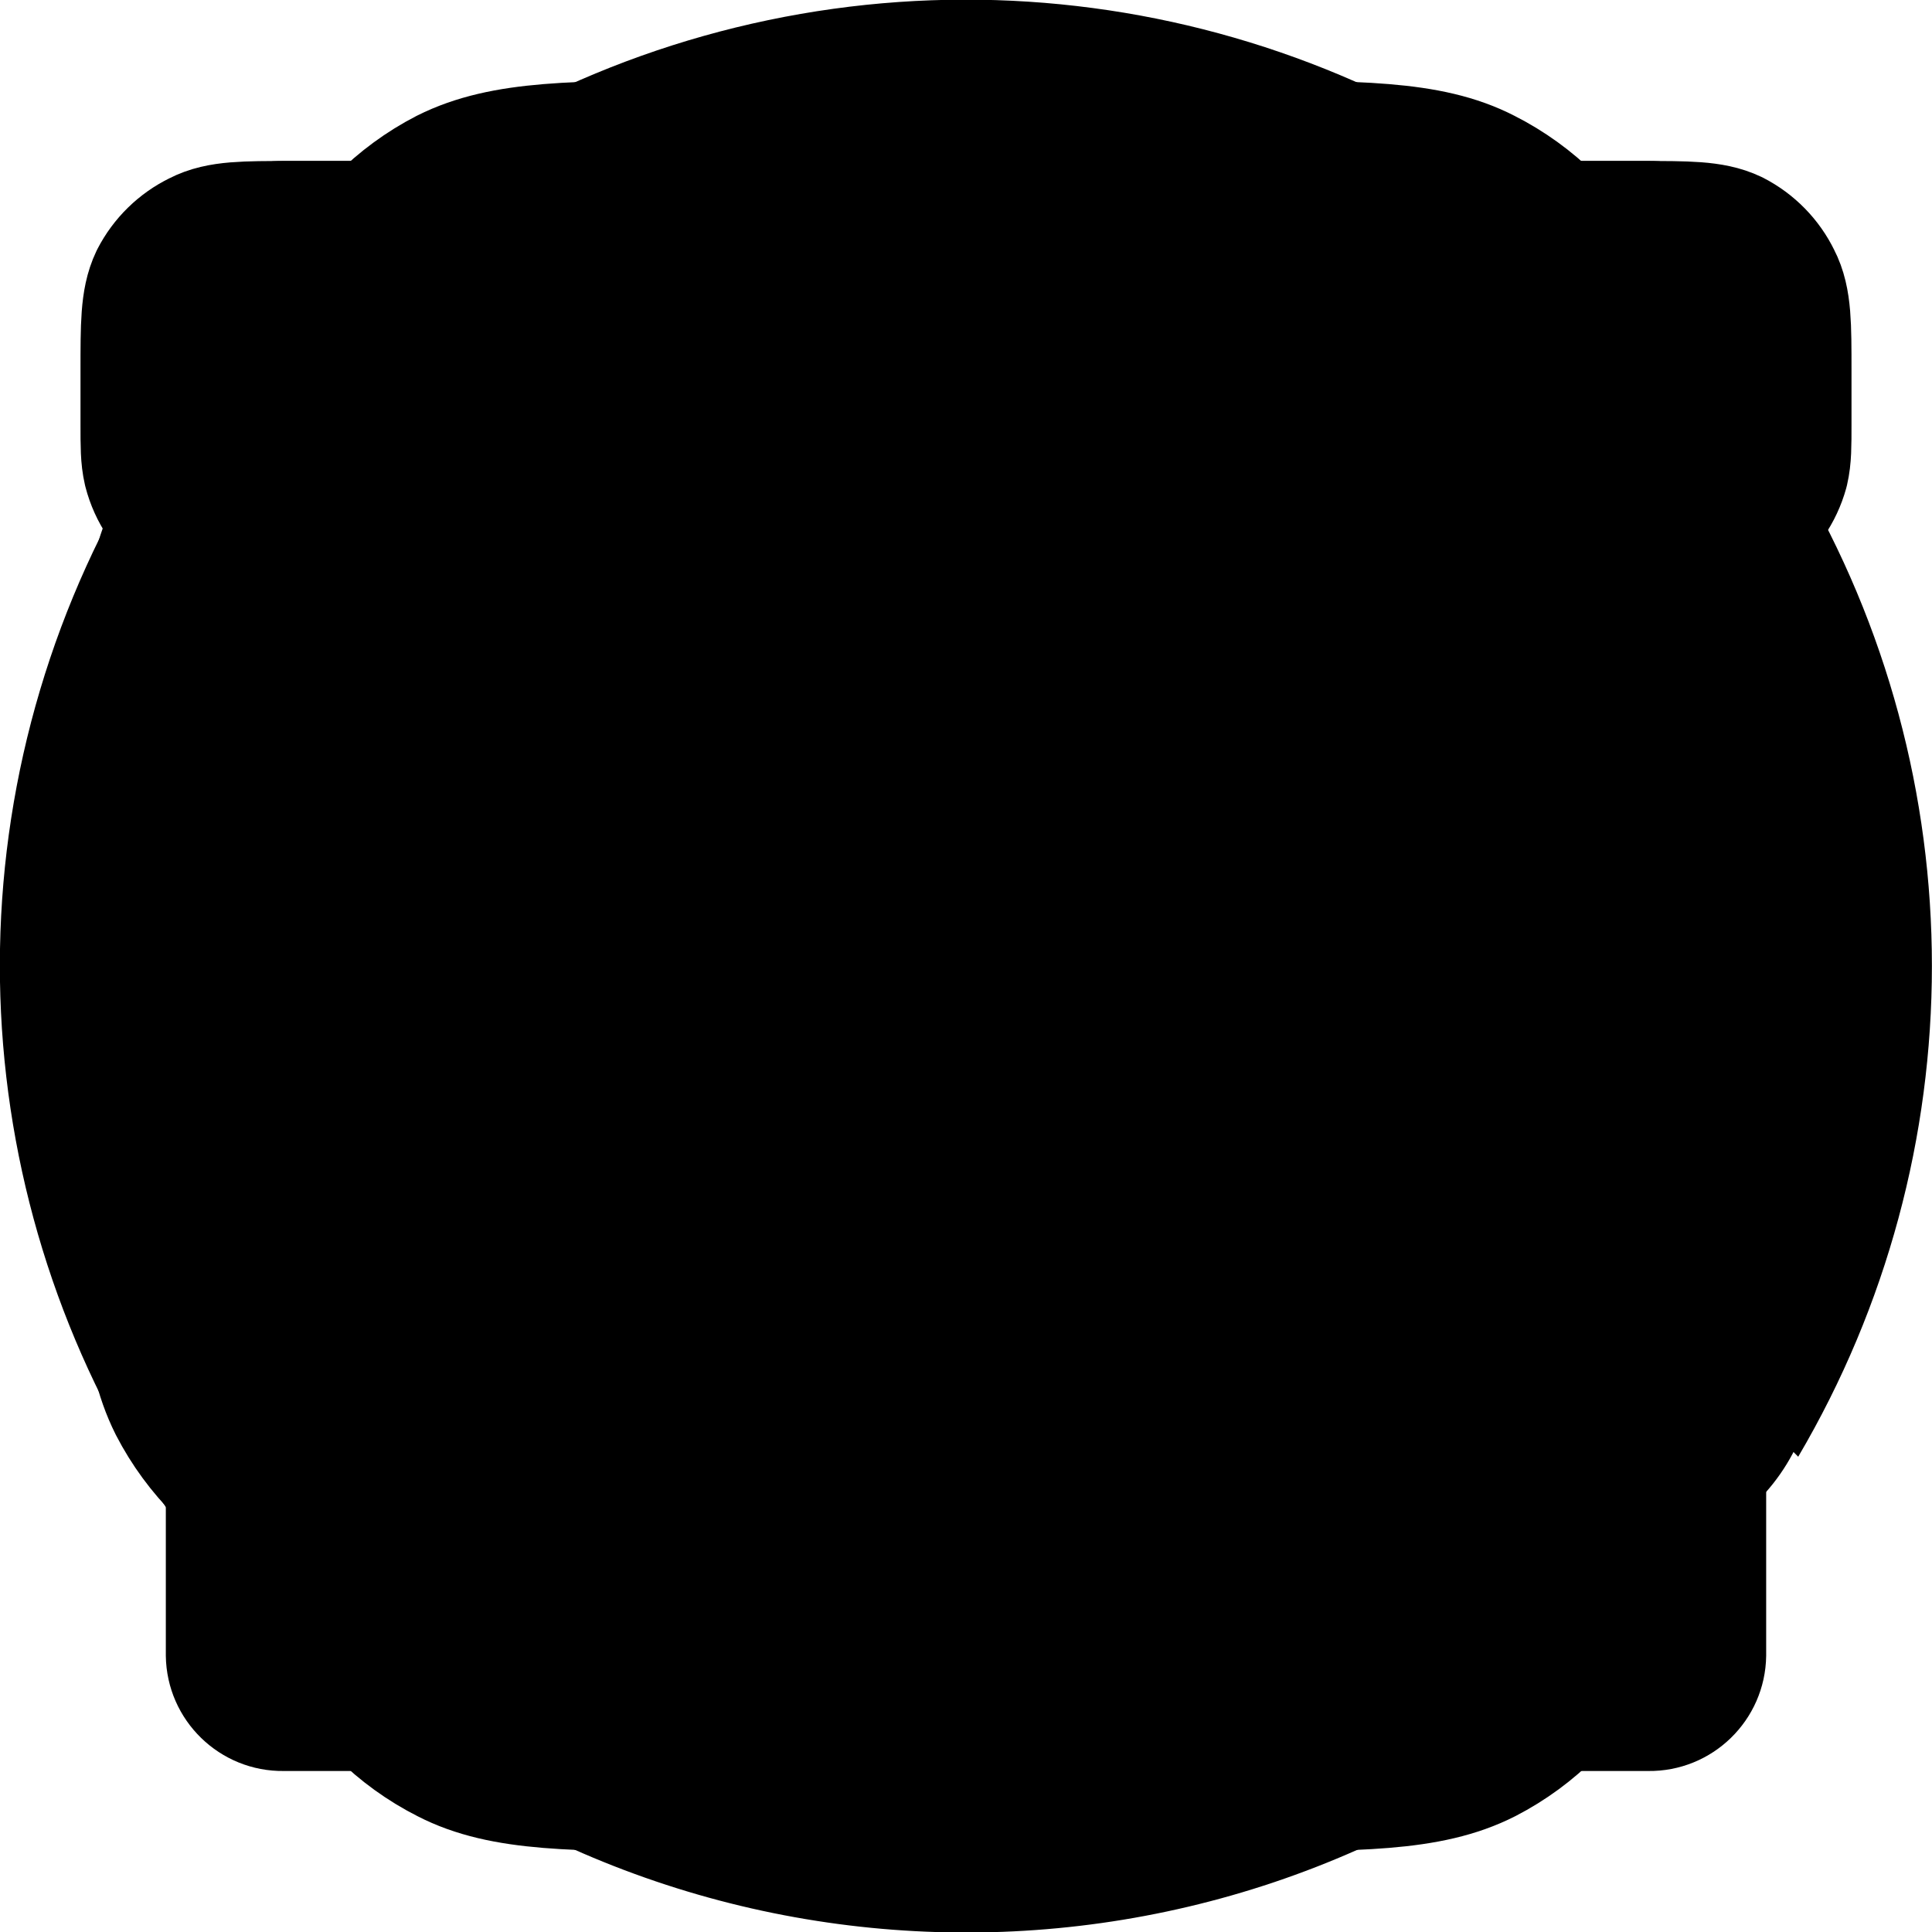
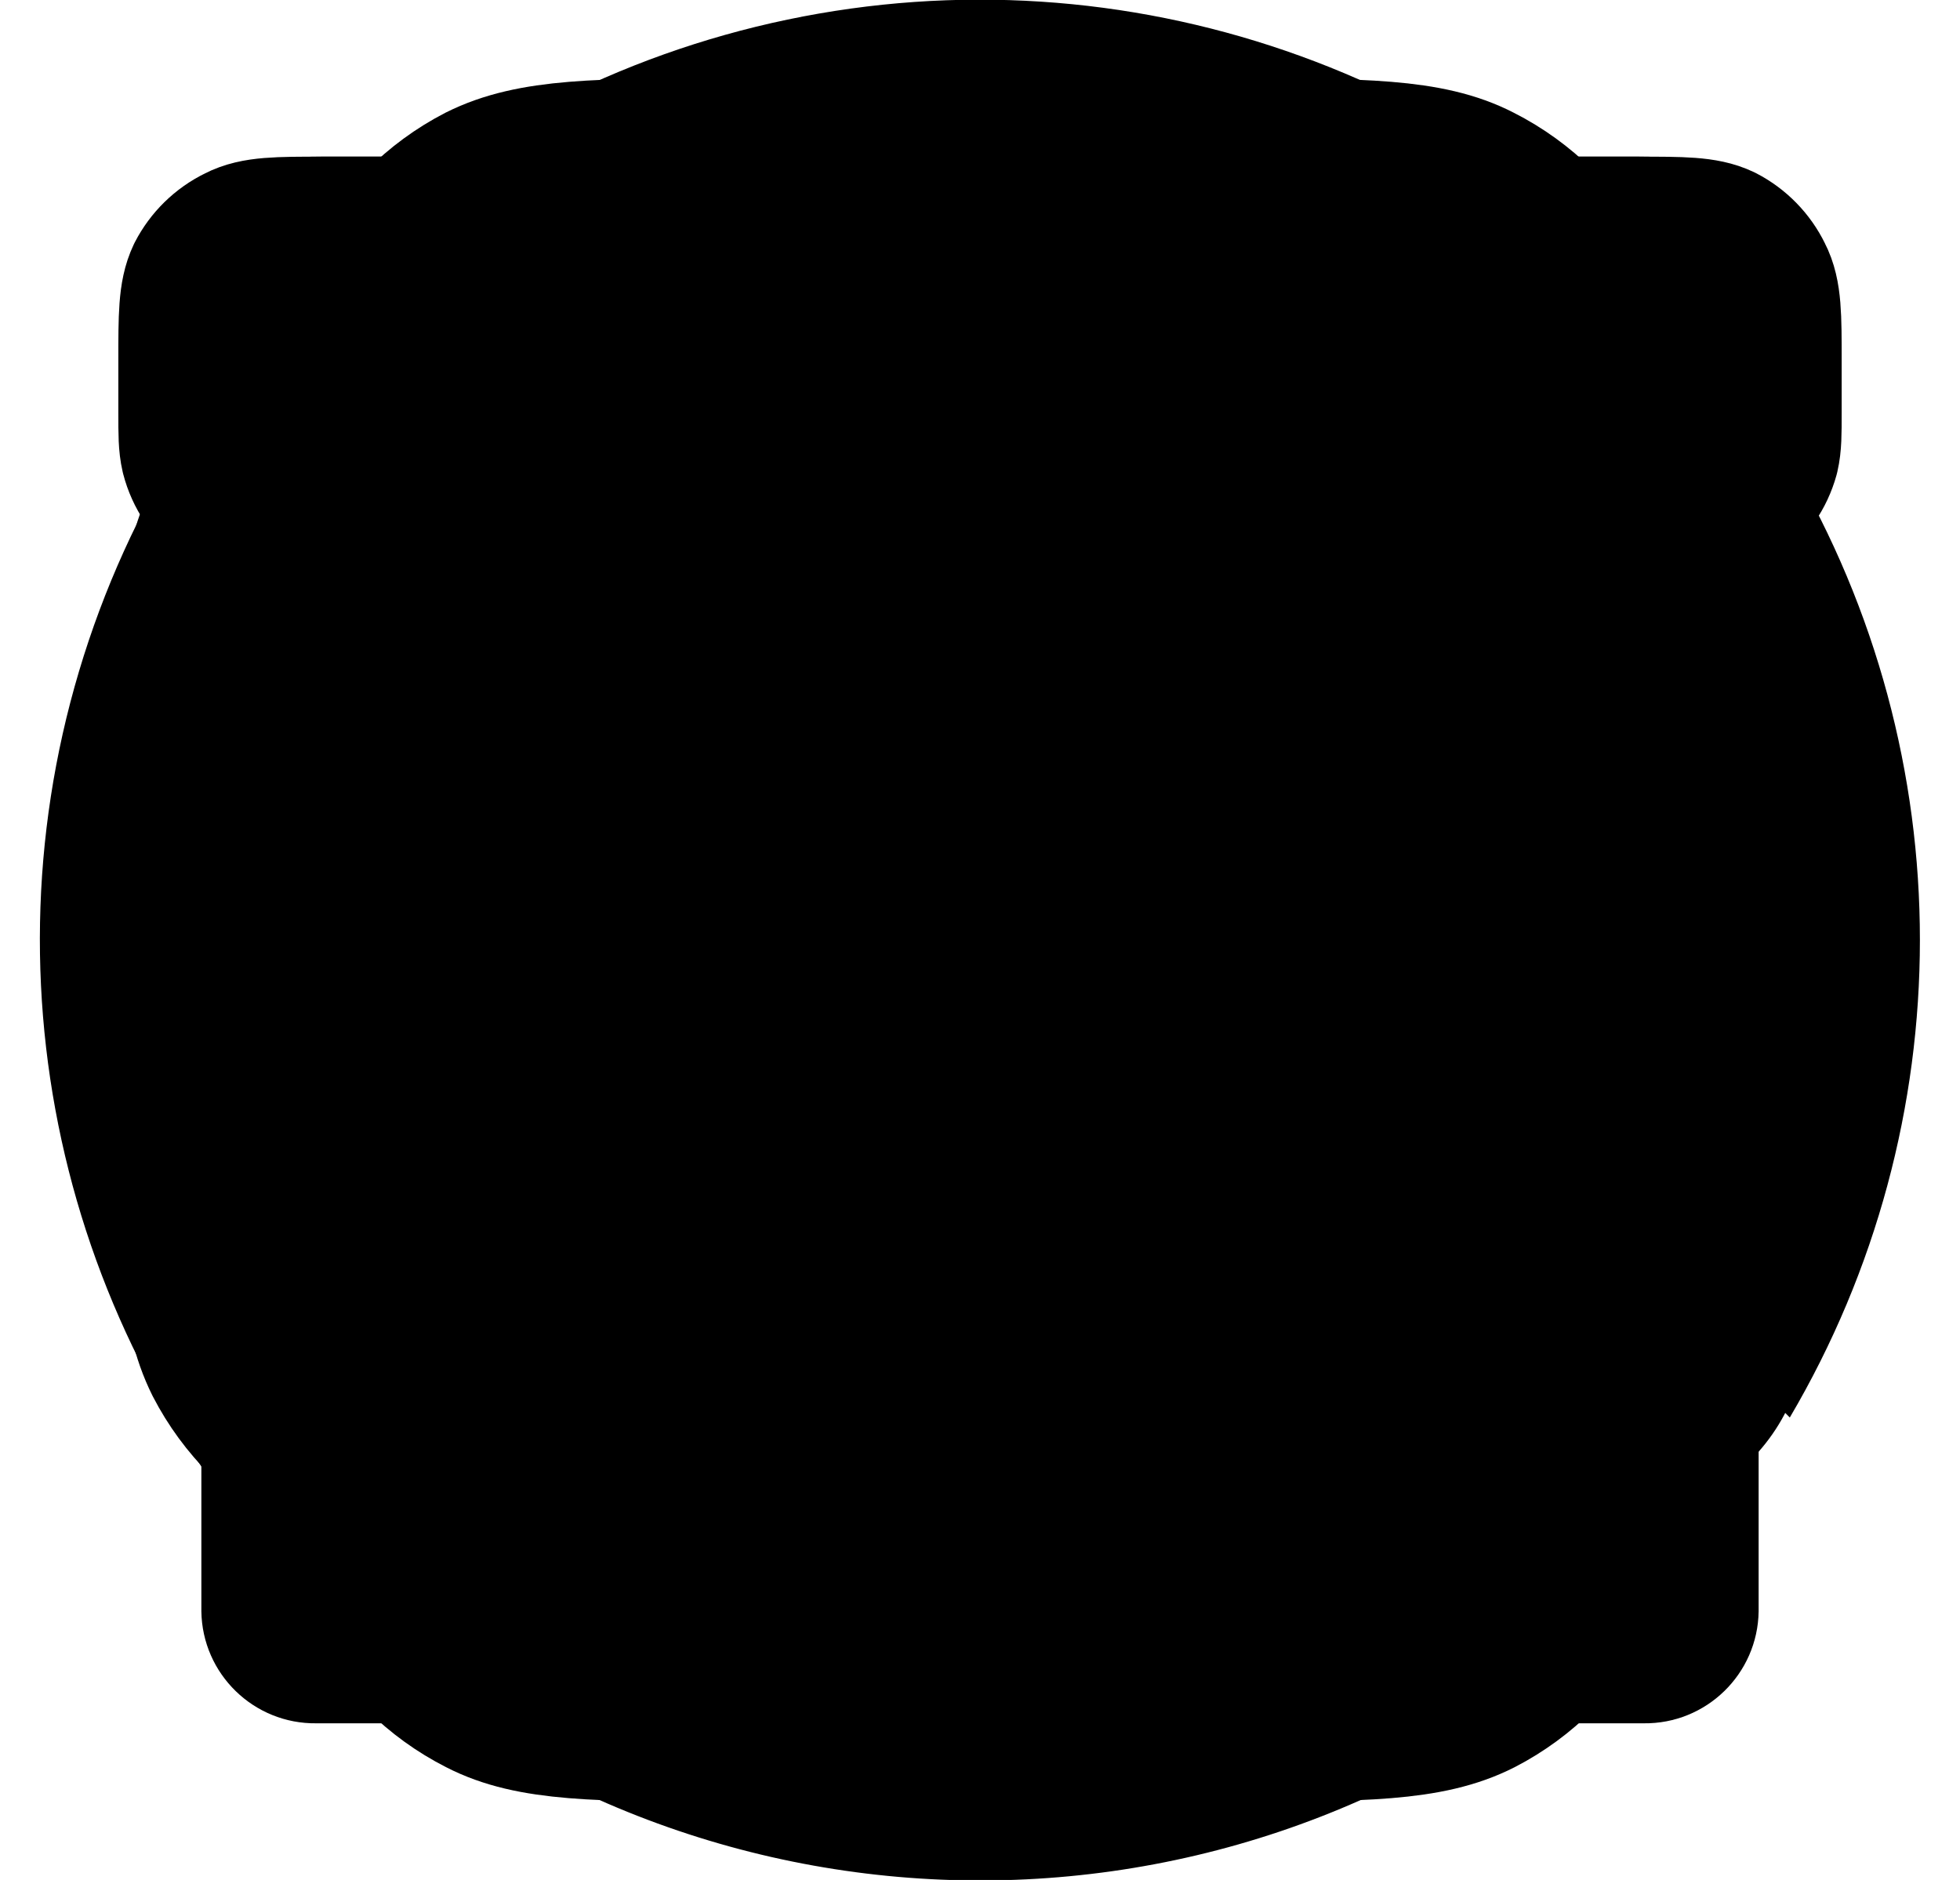
- <svg xmlns="http://www.w3.org/2000/svg" viewBox="0 0 24 24">
+ <svg xmlns="http://www.w3.org/2000/svg">
  <defs>
    <style>
            :root svg:not(:target) {
                display: none;
            }
        </style>
  </defs>
  <svg id="logo" fill="currentcolor" viewBox="0 0 40 40">
    <path d="M35.27 32.92a20.24 20.24 0 0 1-2.35 2.35 19.97 19.97 0 0 1-27.06-1.13A20 20 0 1 1 35.27 7.08l-7.12 7.13a10 10 0 0 1 0 11.58l7.12 7.13Zm-9.48-4.77a10 10 0 1 1 0-16.3l4.76-4.76a16.67 16.67 0 1 0 0 25.82l-4.76-4.76Zm-10.5-3.44a6.67 6.67 0 1 0 9.42-9.42 6.67 6.67 0 0 0-9.42 9.42Z" />
    <path d="M37.23 9.84a20.03 20.03 0 0 1 0 20.32l-2.45-2.45a16.7 16.7 0 0 0 0-15.42l2.45-2.45Z" />
  </svg>
-   <svg id="cross" stroke-width="2" stroke="currentcolor" stroke-linecap="round" stroke-linejoin="round">
+   <svg id="cross" stroke-width="2" stroke="currentcolor" stroke-linecap="round" stroke-linejoin="round" viewBox="0 0 24 24">
    <path d="M18 6L6 18M6 6L18 18" />
  </svg>
-   <svg id="external" fill="none" stroke="currentcolor" stroke-width="2" stroke-linecap="round" stroke-linejoin="round">
+   <svg id="external" fill="none" stroke="currentcolor" stroke-width="2" stroke-linecap="round" stroke-linejoin="round" viewBox="0 0 24 24">
    <path d="M10 6H18V14" />
    <path d="M6 18L18 6" />
  </svg>
-   <svg id="filter" fill="none" stroke="currentcolor" stroke-width="2" stroke-linecap="round" stroke-linejoin="round">
+   <svg id="filter" fill="none" stroke="currentcolor" stroke-width="2" stroke-linecap="round" stroke-linejoin="round" viewBox="0 0 24 24">
    <path d="M2 4.6c0-.56 0-.84.1-1.05a1 1 0 0 1 .45-.44C2.76 3 3.04 3 3.6 3h16.8c.56 0 .84 0 1.05.1a1 1 0 0 1 .44.45c.11.21.11.49.11 1.05v.67c0 .27 0 .4-.03.53a1 1 0 0 1-.14.3c-.08.11-.18.2-.38.38l-6.4 5.54c-.2.18-.3.27-.38.37a1 1 0 0 0-.14.31c-.03.13-.03.26-.03.53v5.23c0 .2 0 .3-.03.38a.5.5 0 0 1-.13.2c-.07.05-.16.09-.34.16l-3.4 1.36c-.37.15-.55.22-.7.2a.5.5 0 0 1-.32-.22c-.08-.13-.08-.33-.08-.72v-6.59c0-.27 0-.4-.03-.53a1 1 0 0 0-.14-.3c-.08-.11-.18-.2-.38-.38l-6.4-5.54c-.2-.18-.3-.27-.38-.37a1 1 0 0 1-.14-.31C2 5.67 2 5.54 2 5.27V4.6Z" />
  </svg>
-   <svg id="left" fill="none" stroke="currentcolor" stroke-width="2" stroke-linecap="round" stroke-linejoin="round">
+   <svg id="left" fill="none" stroke="currentcolor" stroke-width="2" stroke-linecap="round" stroke-linejoin="round" viewBox="0 0 24 24">
    <path d="M10 6L4 12L10 18" />
    <path d="M20 12H4" />
  </svg>
-   <svg id="linkedin" fill="currentcolor">
+   <svg id="linkedin" fill="currentcolor" viewBox="0 0 24 24">
    <path d="M20.47 2H3.53a1.45 1.45 0 0 0-1.47 1.43v17.14A1.45 1.45 0 0 0 3.53 22h16.94a1.45 1.45 0 0 0 1.47-1.43V3.43A1.45 1.45 0 0 0 20.47 2ZM8.09 18.74h-3v-9h3v9ZM6.59 8.48a1.56 1.56 0 0 1 0-3.12 1.57 1.57 0 1 1 0 3.12Zm12.32 10.26h-3v-4.83c0-1.21-.43-2-1.52-2A1.65 1.65 0 0 0 12.85 13a2 2 0 0 0-.1.73v5h-3v-9h3V11a3 3 0 0 1 2.71-1.5c2 0 3.45 1.29 3.45 4.06v5.18Z" />
  </svg>
-   <svg id="location" fill="none" stroke="currentcolor" stroke-width="2" stroke-linejoin="round">
+   <svg id="location" fill="none" stroke="currentcolor" stroke-width="2" stroke-linejoin="round" viewBox="0 0 24 24">
    <path d="M12 2a15.3 15.3 0 0 1 4 10 15.3 15.3 0 0 1-4 10 15.3 15.3 0 0 1-4-10 15.3 15.3 0 0 1 4-10Z" />
    <path d="M12 22a10 10 0 1 0 0-20 10 10 0 0 0 0 20Z" />
    <path d="M2 12h20" />
  </svg>
-   <svg id="mail" fill="none" stroke="currentcolor" stroke-width="2" stroke-linejoin="round">
+   <svg id="mail" fill="none" stroke="currentcolor" stroke-width="2" stroke-linejoin="round" viewBox="0 0 24 24">
    <path d="m4 6 8 6 8-6" />
    <rect x="3" y="5" width="18" height="14" rx="2" />
  </svg>
-   <svg id="menu" stroke="currentcolor" stroke-width="2" stroke-linecap="round">
+   <svg id="menu" stroke="currentcolor" stroke-width="2" stroke-linecap="round" viewBox="0 0 24 24">
    <path d="M3 6h18M3 12h12M3 18h18" />
  </svg>
-   <svg id="play" fill="none" stroke="currentcolor" stroke-width="2">
+   <svg id="play" fill="none" stroke="currentcolor" stroke-width="2" viewBox="0 0 24 24">
    <path d="M5 4.99c0-.97 0-1.46.2-1.72a1 1 0 0 1 .74-.4c.34-.02.74.25 1.55.79l10.51 7c.67.45 1 .68 1.12.96a1 1 0 0 1 0 .76c-.12.28-.45.5-1.12.95L7.5 20.34c-.81.54-1.21.81-1.55.79a1 1 0 0 1-.74-.4c-.2-.26-.2-.75-.2-1.72V4.99Z" />
  </svg>
-   <svg id="right" fill="none" stroke="currentcolor" stroke-width="2" stroke-linecap="round" stroke-linejoin="round">
+   <svg id="right" fill="none" stroke="currentcolor" stroke-width="2" stroke-linecap="round" stroke-linejoin="round" viewBox="0 0 24 24">
    <path d="M14 6L20 12L14 18" />
    <path d="M4 12H20" />
  </svg>
-   <svg id="rss" fill="none" stroke="currentcolor" stroke-width="2" stroke-linecap="round">
+   <svg id="rss" fill="none" stroke="currentcolor" stroke-width="2" stroke-linecap="round" viewBox="0 0 24 24">
    <path d="M4 11a9 9 0 0 1 9 9M4 4a16 16 0 0 1 16 16M5 20a1 1 0 1 0 0-2 1 1 0 0 0 0 2Z" />
  </svg>
-   <svg id="text" fill="none" stroke="currentcolor" stroke-width="2" stroke-linecap="round">
+   <svg id="text" fill="none" stroke="currentcolor" stroke-width="2" stroke-linecap="round" viewBox="0 0 24 24">
    <path d="M8 7h8m-8 4h6m-6 4h2M4 6.8c0-1.68 0-2.52.33-3.16a3 3 0 0 1 1.3-1.31C6.29 2 7.13 2 8.8 2h6.4c1.68 0 2.52 0 3.16.33a3 3 0 0 1 1.31 1.3c.33.65.33 1.49.33 3.17v10.4c0 1.68 0 2.52-.33 3.16a3 3 0 0 1-1.3 1.31c-.65.33-1.49.33-3.17.33H8.8c-1.68 0-2.52 0-3.16-.33a3 3 0 0 1-1.31-1.3C4 19.71 4 18.87 4 17.2V6.8Z" />
  </svg>
-   <svg id="twitter" fill="currentcolor">
+   <svg id="twitter" fill="currentcolor" viewBox="0 0 24 24">
    <path d="M22 5.8a8.5 8.5 0 0 1-2.36.64 4.13 4.13 0 0 0 1.81-2.27 8.2 8.2 0 0 1-2.61 1 4.1 4.1 0 0 0-7 3.74 11.64 11.64 0 0 1-8.45-4.29 4.16 4.16 0 0 0-.07 4c.32.6.78 1.1 1.34 1.48a4.05 4.05 0 0 1-1.86-.51v.05a4.1 4.1 0 0 0 3.3 4 3.93 3.93 0 0 1-1.87.1 4.11 4.11 0 0 0 3.83 2.84A8.22 8.22 0 0 1 2 18.28a11.57 11.57 0 0 0 6.29 1.85A11.59 11.59 0 0 0 20 8.45v-.53a8.43 8.43 0 0 0 2-2.12Z" />
  </svg>
-   <svg id="video" fill="none" stroke="currentcolor" stroke-width="2" stroke-linecap="round" stroke-linejoin="round">
+   <svg id="video" fill="none" stroke="currentcolor" stroke-width="2" stroke-linecap="round" stroke-linejoin="round" viewBox="0 0 24 24">
    <path d="M22 8.93c0-.6 0-.9-.12-1.05a.5.5 0 0 0-.42-.17c-.18.01-.4.23-.83.66L17 12l3.63 3.63c.43.43.65.65.83.66a.5.5 0 0 0 .42-.17c.12-.14.12-.45.12-1.05V8.93ZM2 9.8c0-1.68 0-2.52.33-3.16a3 3 0 0 1 1.3-1.31C4.29 5 5.13 5 6.8 5h5.4c1.68 0 2.52 0 3.16.33a3 3 0 0 1 1.31 1.3c.33.65.33 1.49.33 3.17v4.4c0 1.68 0 2.52-.33 3.16a3 3 0 0 1-1.3 1.31c-.65.33-1.49.33-3.17.33H6.8c-1.68 0-2.52 0-3.16-.33a3 3 0 0 1-1.31-1.3C2 16.71 2 15.87 2 14.2V9.8Z" />
  </svg>
-   <svg id="youtube" fill="currentcolor">
+   <svg id="youtube" fill="currentcolor" viewBox="0 0 24 24">
    <path d="M23 9.71a8.5 8.5 0 0 0-.91-4.13 2.92 2.92 0 0 0-1.72-1A78.36 78.36 0 0 0 12 4.27a77.4 77.4 0 0 0-8.34.3c-.55.1-1.06.36-1.46.74-.9.83-1 2.25-1.1 3.45a48.29 48.29 0 0 0 0 6.48c.03.68.13 1.35.3 2 .12.5.36.97.71 1.36.4.4.93.68 1.49.78 2.16.27 4.33.38 6.5.33 3.5.05 6.57 0 10.2-.28.58-.1 1.11-.37 1.53-.78.28-.28.49-.62.61-1 .36-1.1.53-2.25.52-3.4.04-.56.04-3.94.04-4.54ZM9.74 14.85V8.66l5.92 3.11c-1.66.92-3.85 1.96-5.92 3.08Z" />
  </svg>
</svg>
